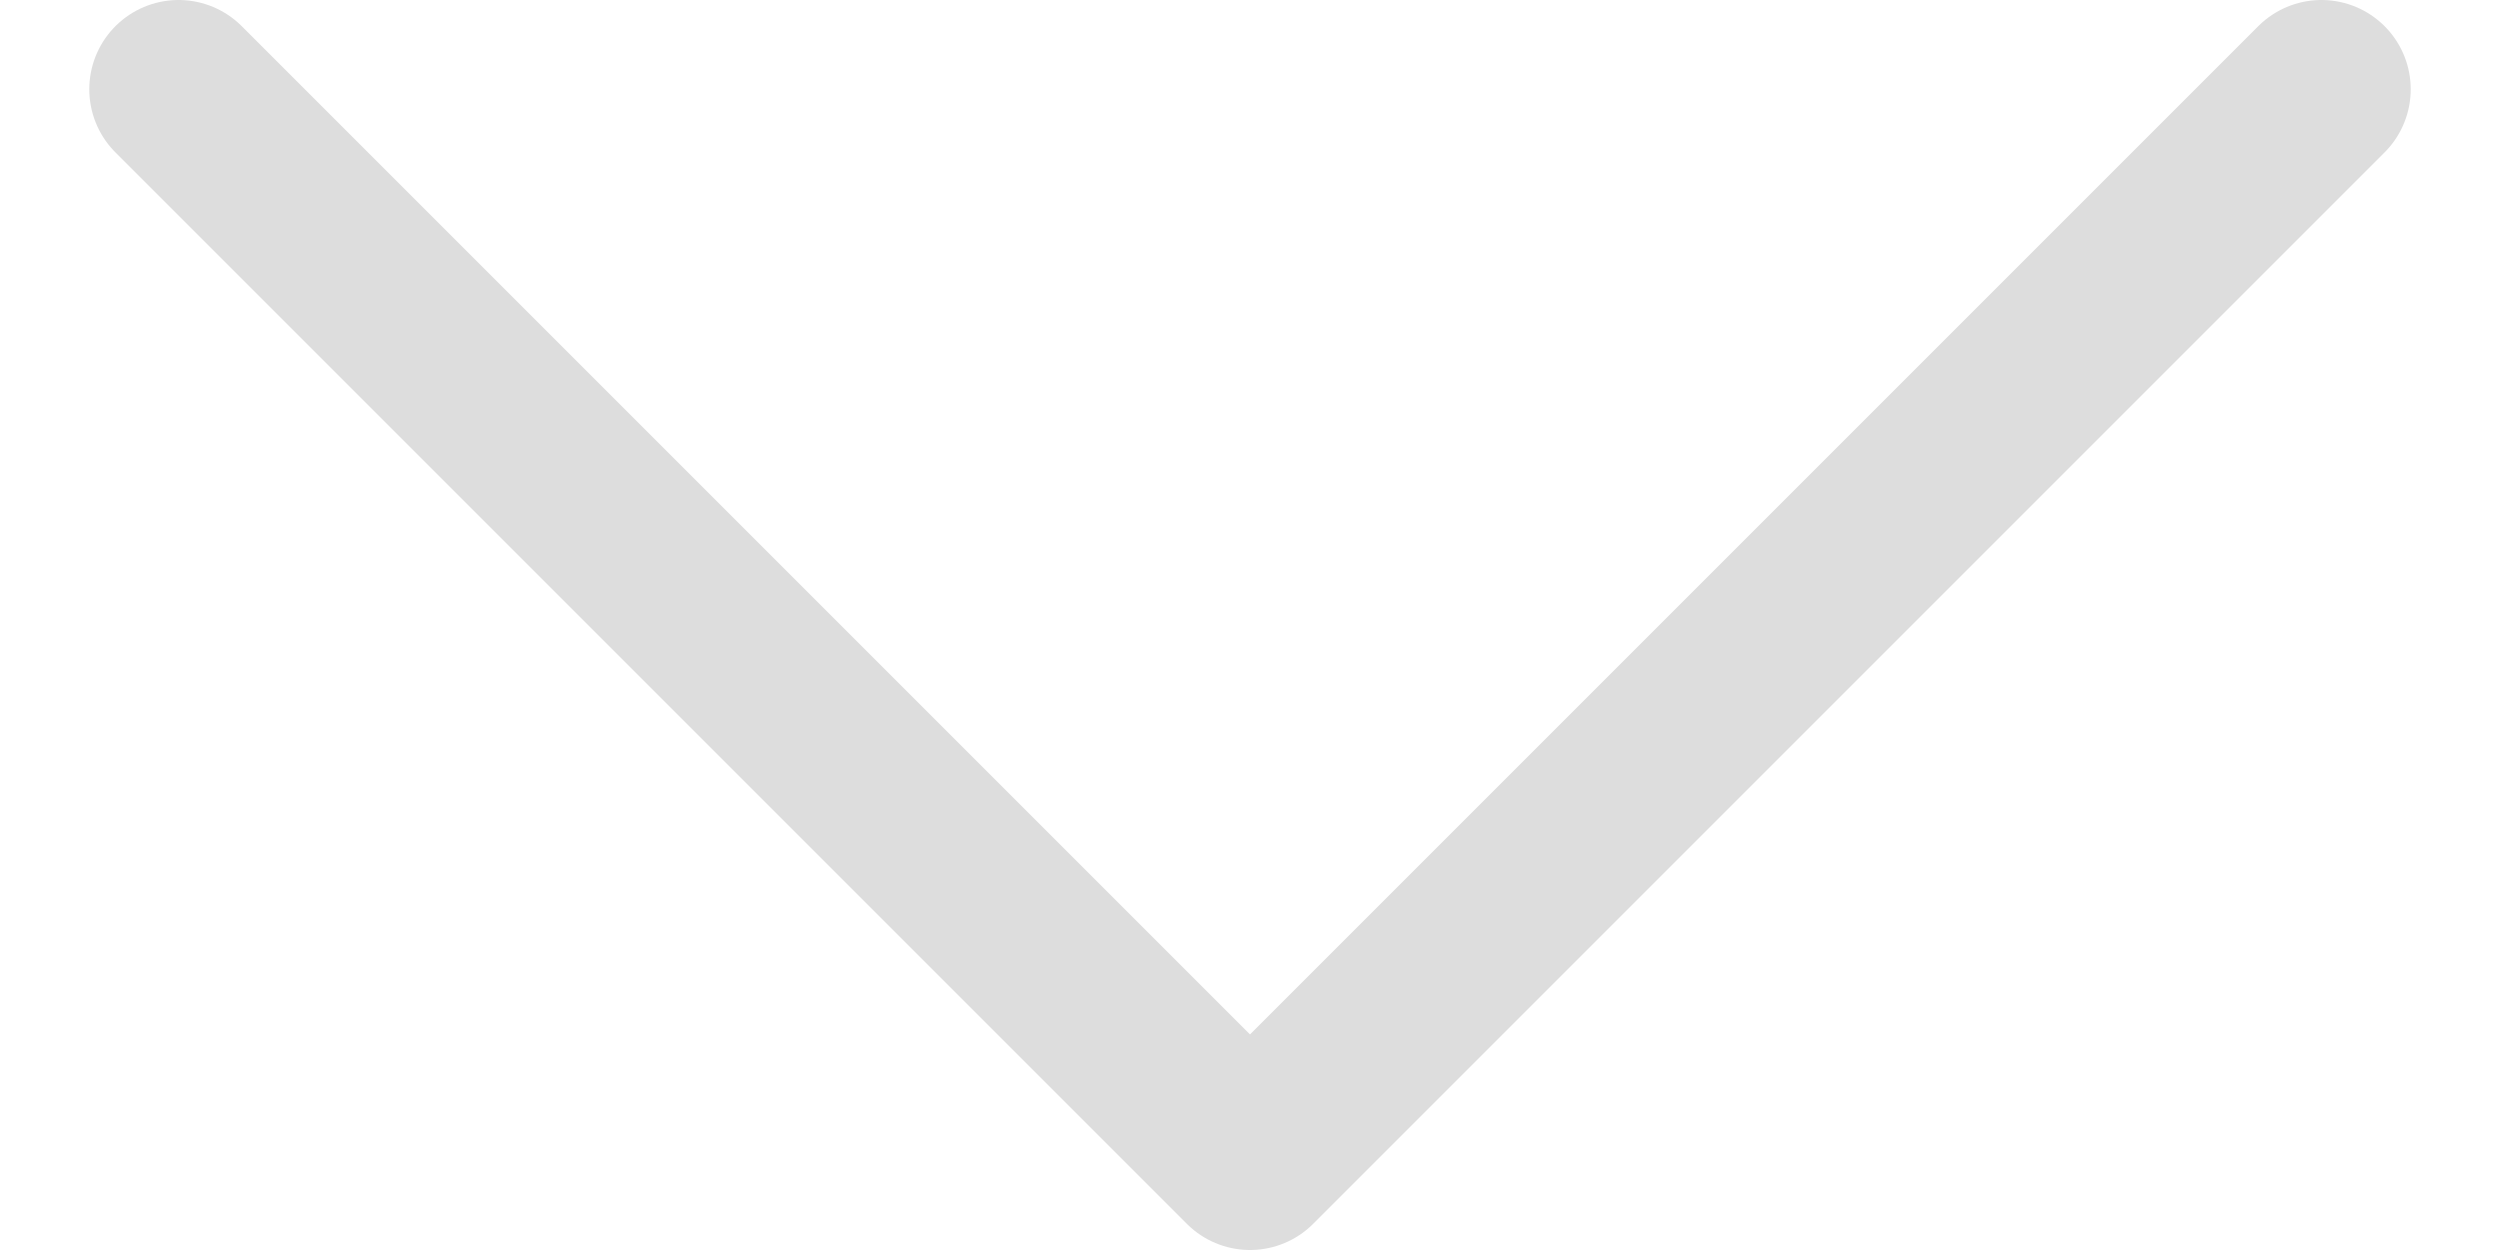
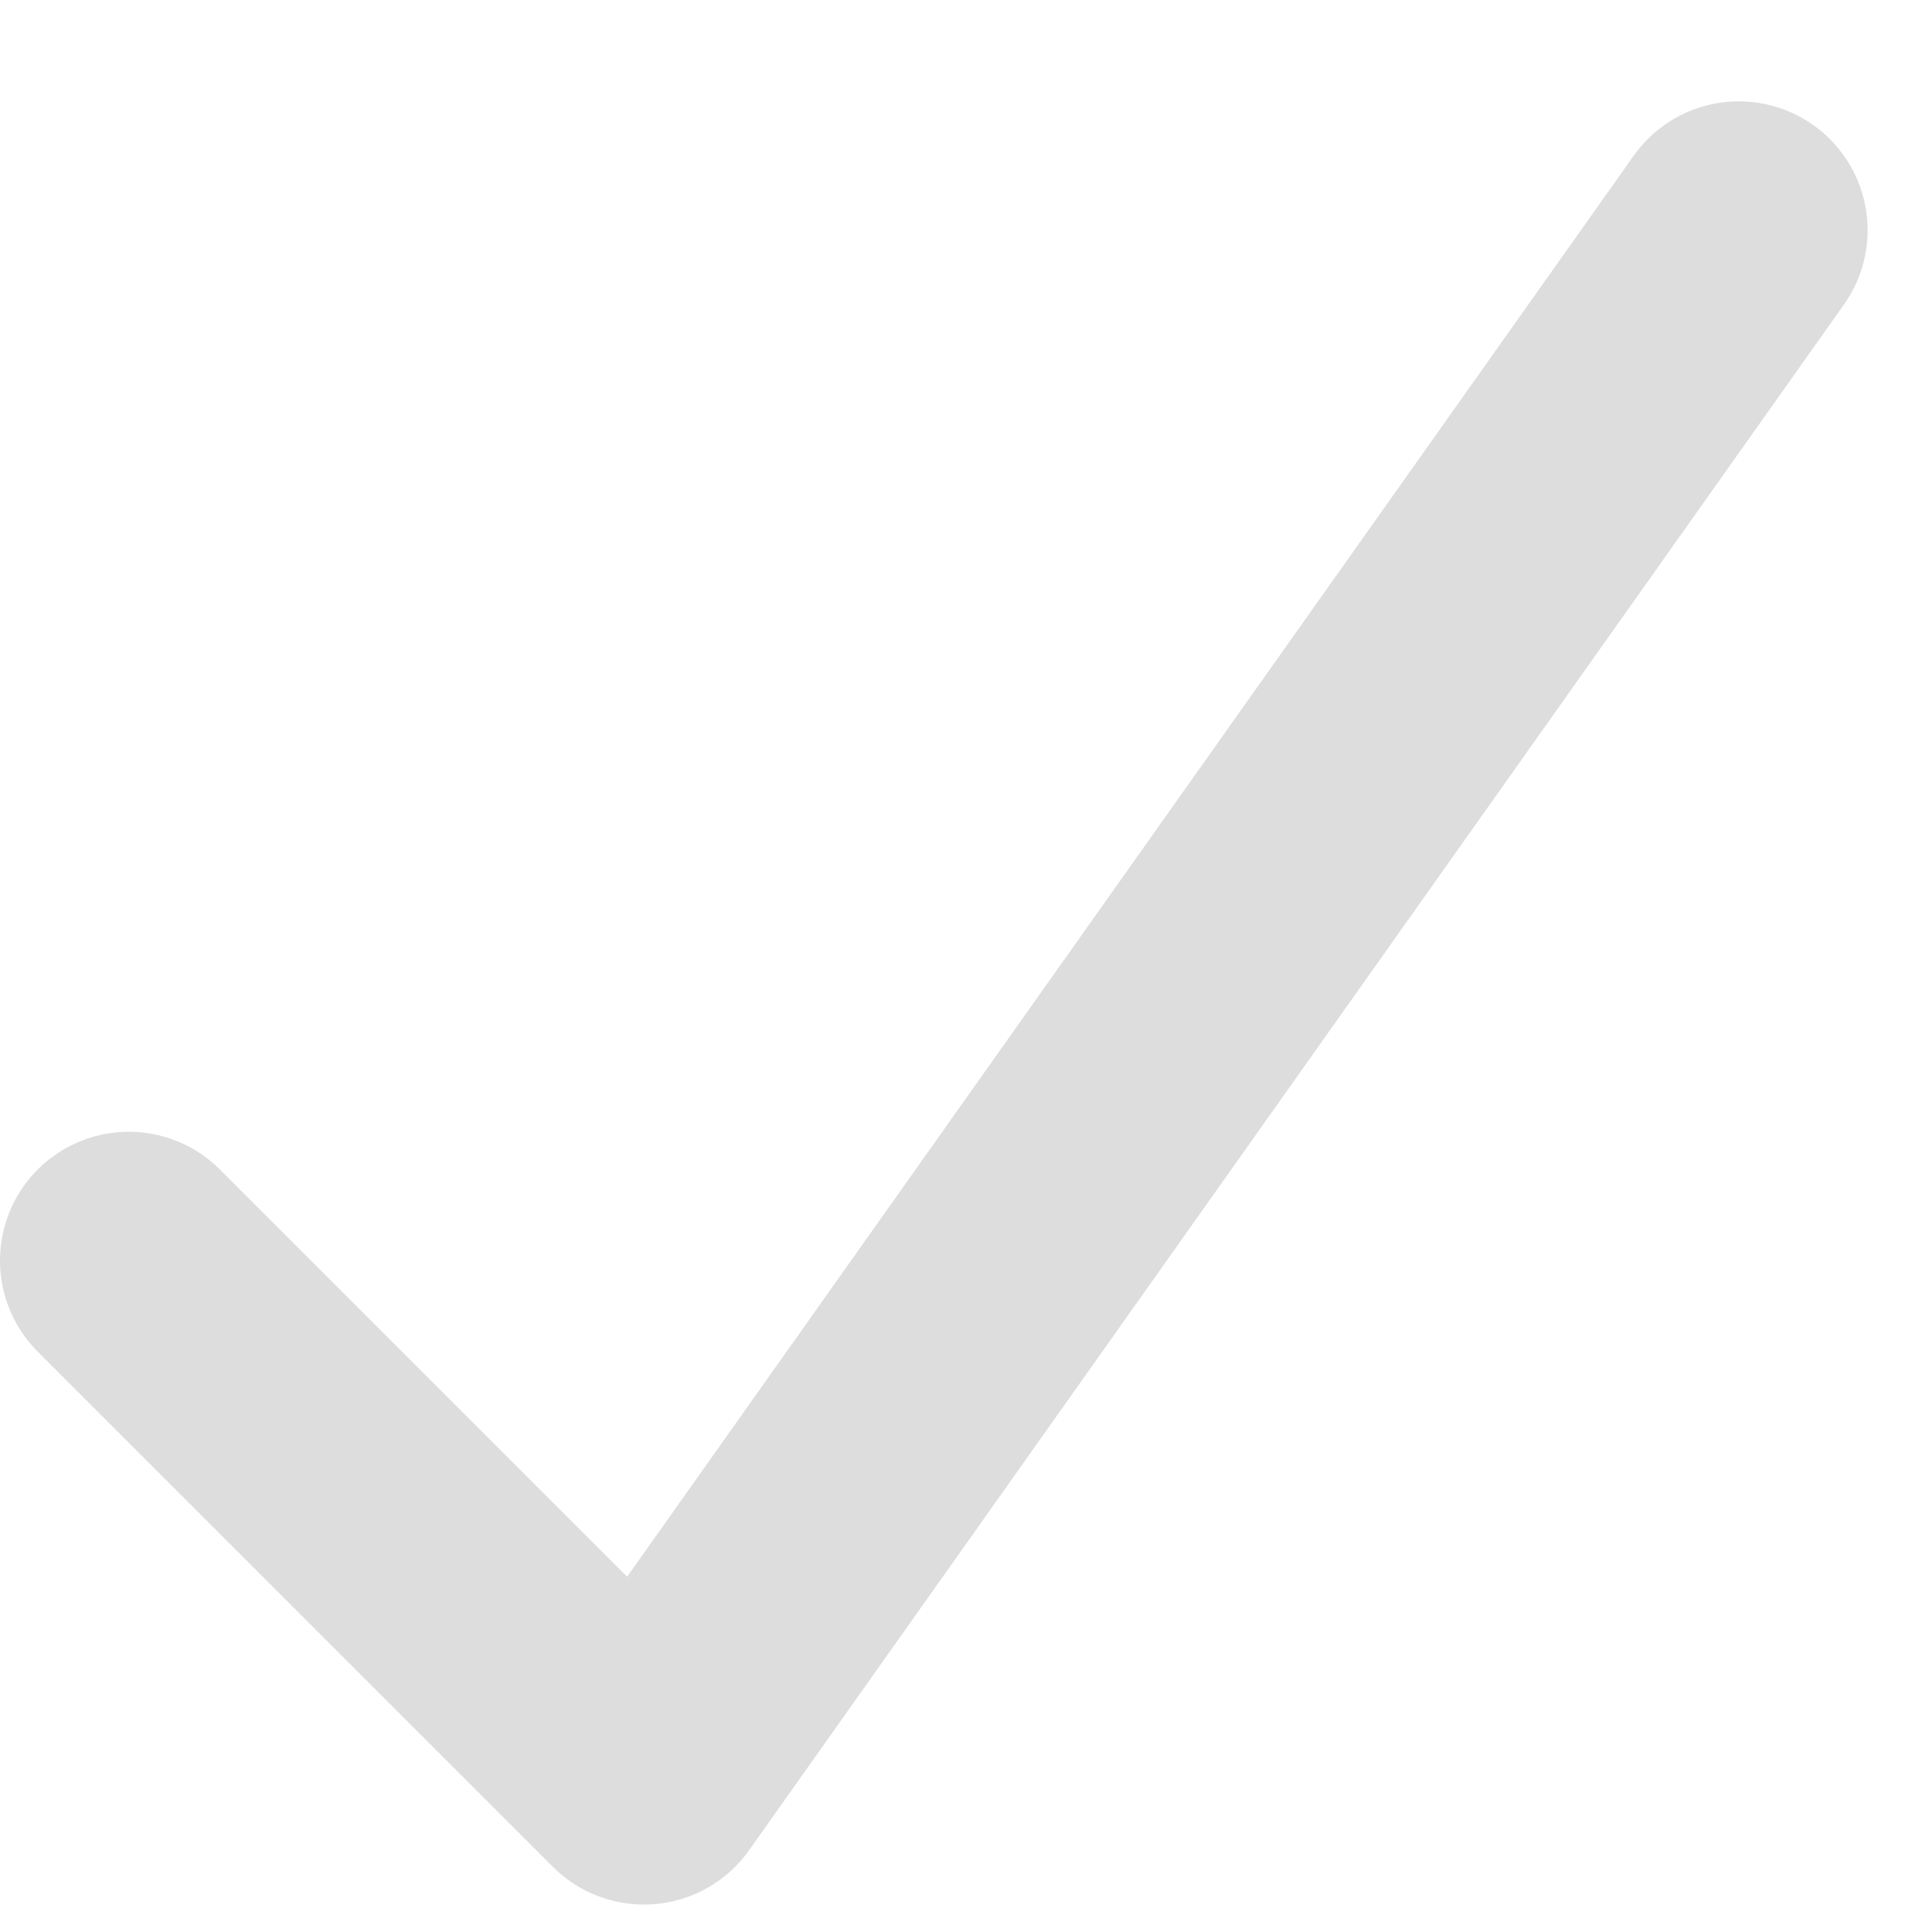
- <svg xmlns="http://www.w3.org/2000/svg" width="14" height="7" viewBox="0 0 14 7" fill="none">
-   <path d="M1 0.5L7 6.5L13 0.5" stroke="#DDDDDD" stroke-linecap="round" stroke-linejoin="round" />
+ <svg xmlns="http://www.w3.org/2000/svg" width="15" height="15" viewBox="0 0 15 15" fill="none">
+   <path d="M1 9.787L5 13.787L13.5 1.787" stroke="#DDDDDD" stroke-width="2" stroke-linecap="round" stroke-linejoin="round" />
</svg>
